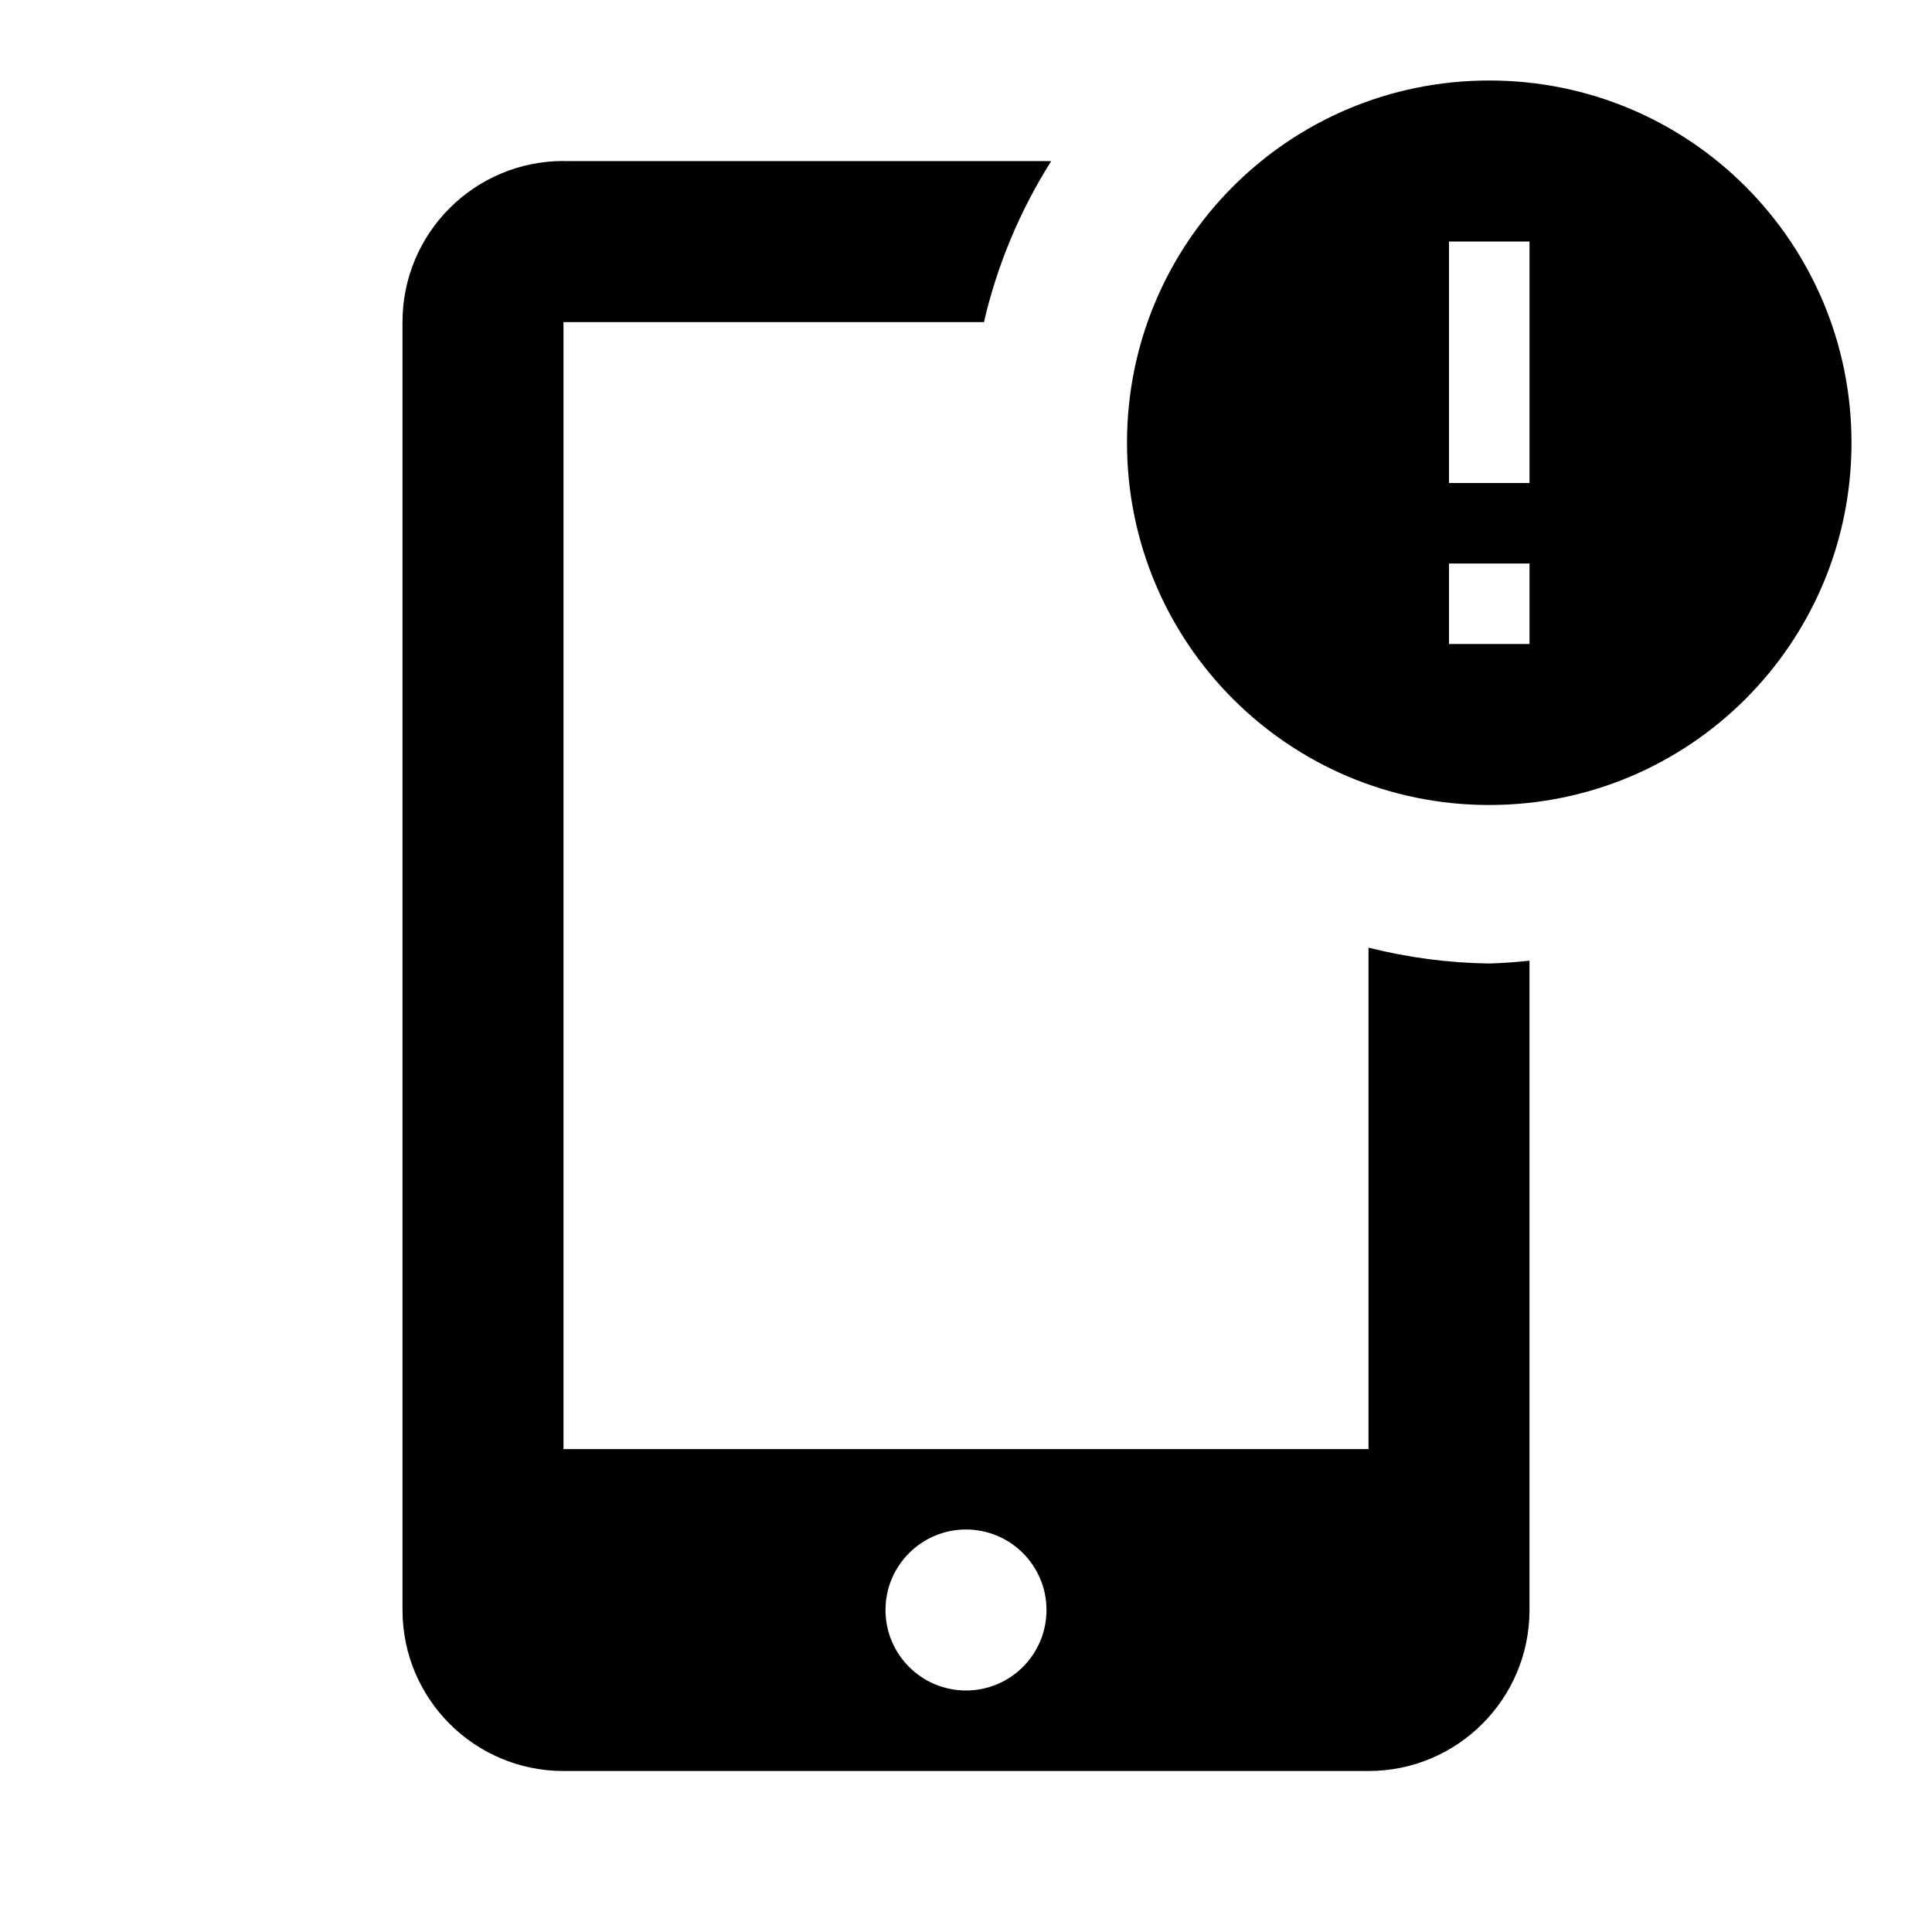
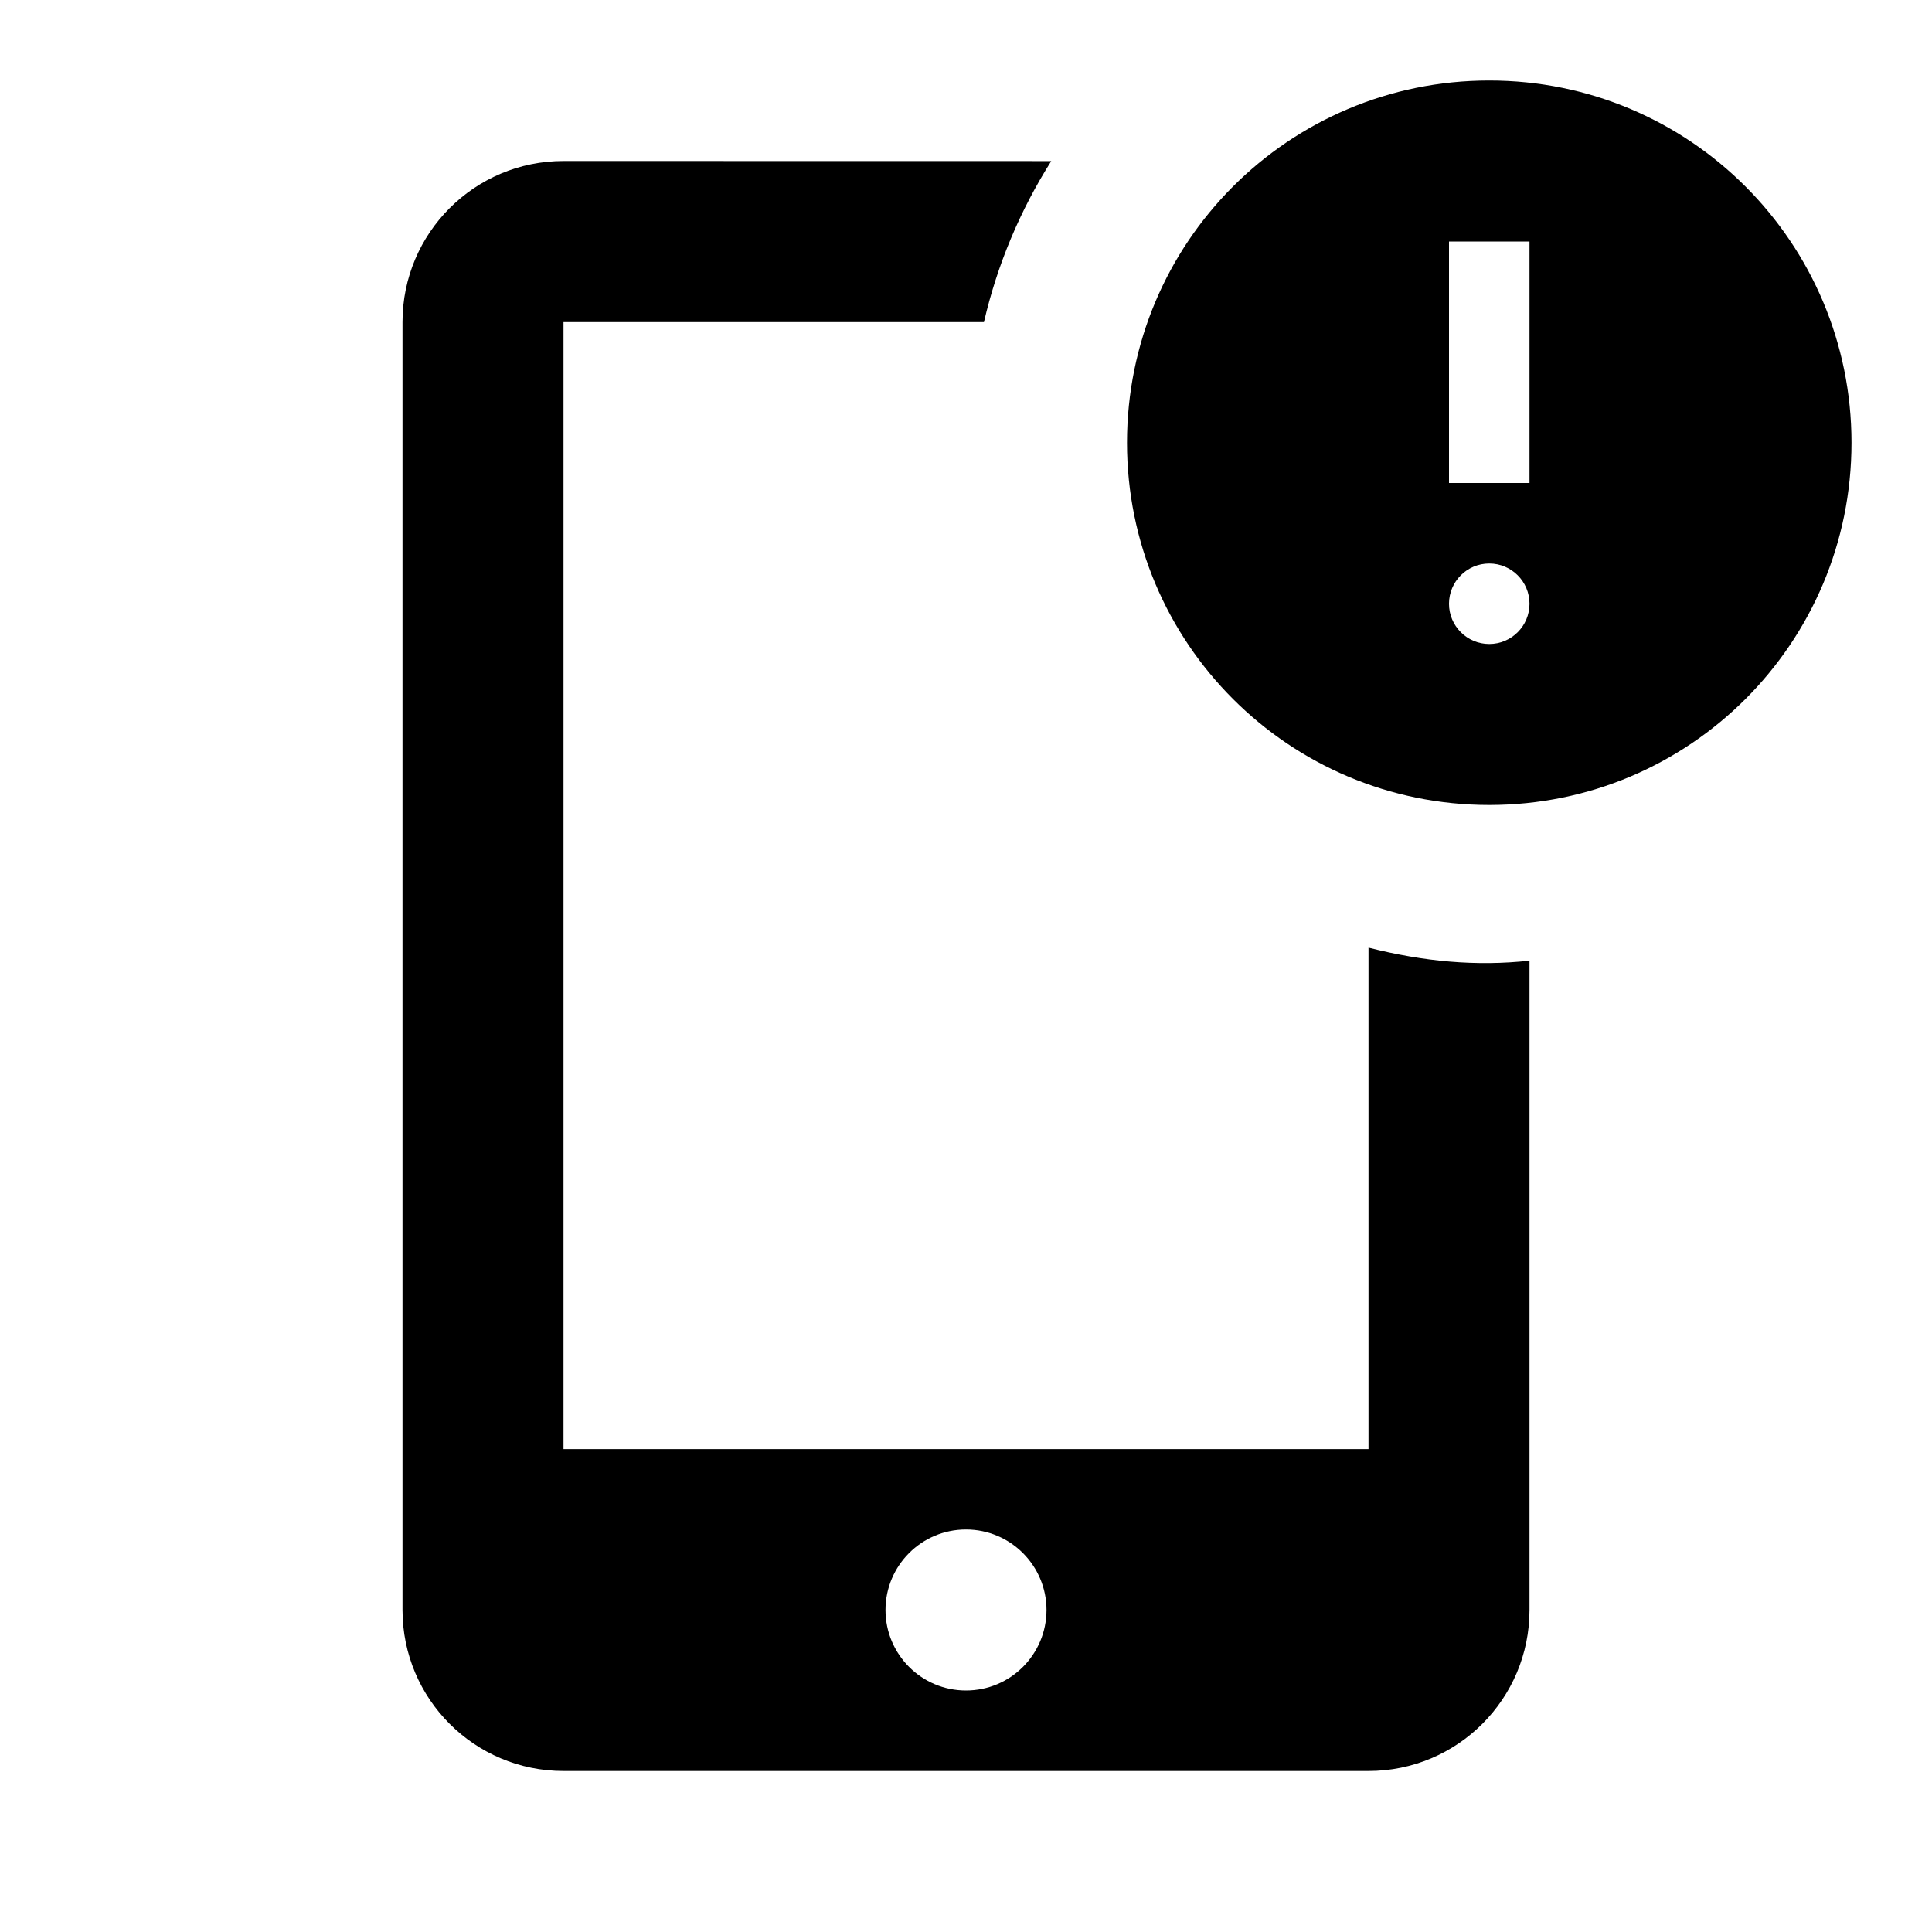
<svg xmlns="http://www.w3.org/2000/svg" id="svg1" version="1.1" viewBox="0 0 24 24">
-   <path id="path1" d="m18.5 1c-2.494 0-4.5 2.017-4.5 4.5 0 2.488 2.011 4.5 4.5 4.5 2.488 0 4.5-2.011 4.5-4.5 0-2.483-2.006-4.5-4.5-4.5zm-11.5 1c-1.105 0-2 0.895-2 2v16c0 1.105 0.895 2 2 2h10c1.105 0 2-0.895 2-2v-8.066c-0.166 0.018-0.333 0.03-0.5 0.035-0.506-0.007-1.009-0.073-1.5-0.197v6.229h-10v-14h5.223c0.164-0.709 0.447-1.385 0.836-2h-6.059zm11 1h1v3h-1v-3zm0 4h1v1h-1v-1zm-6 12c0.552 0 1 0.448 1 1s-0.448 1-1 1-1-0.448-1-1 0.448-1 1-1z" />
+   <path id="path1" d="m18.5 1c-2.494 0-4.5 2.017-4.5 4.5 0 2.488 2.011 4.5 4.5 4.5 2.488 0 4.5-2.011 4.5-4.5 0-2.483-2.006-4.5-4.5-4.5zm-11.5 1c-1.105 0-2 0.895-2 2v16c0 1.105 0.895 2 2 2h10c1.105 0 2-0.895 2-2v-8.066c-0.66 0.072-1.309 0.013-2-0.162v6.229h-10v-14h5.223c0.164-0.709 0.447-1.385 0.836-2zm11 1h1v3h-1zm0.5 4c0.276 0 0.5 0.224 0.5 0.5s-0.224 0.5-0.5 0.5-0.5-0.224-0.5-0.5 0.224-0.5 0.5-0.5zm-6.5 12c0.552 0 1 0.448 1 1s-0.448 1-1 1-1-0.448-1-1 0.448-1 1-1z" />
</svg>
